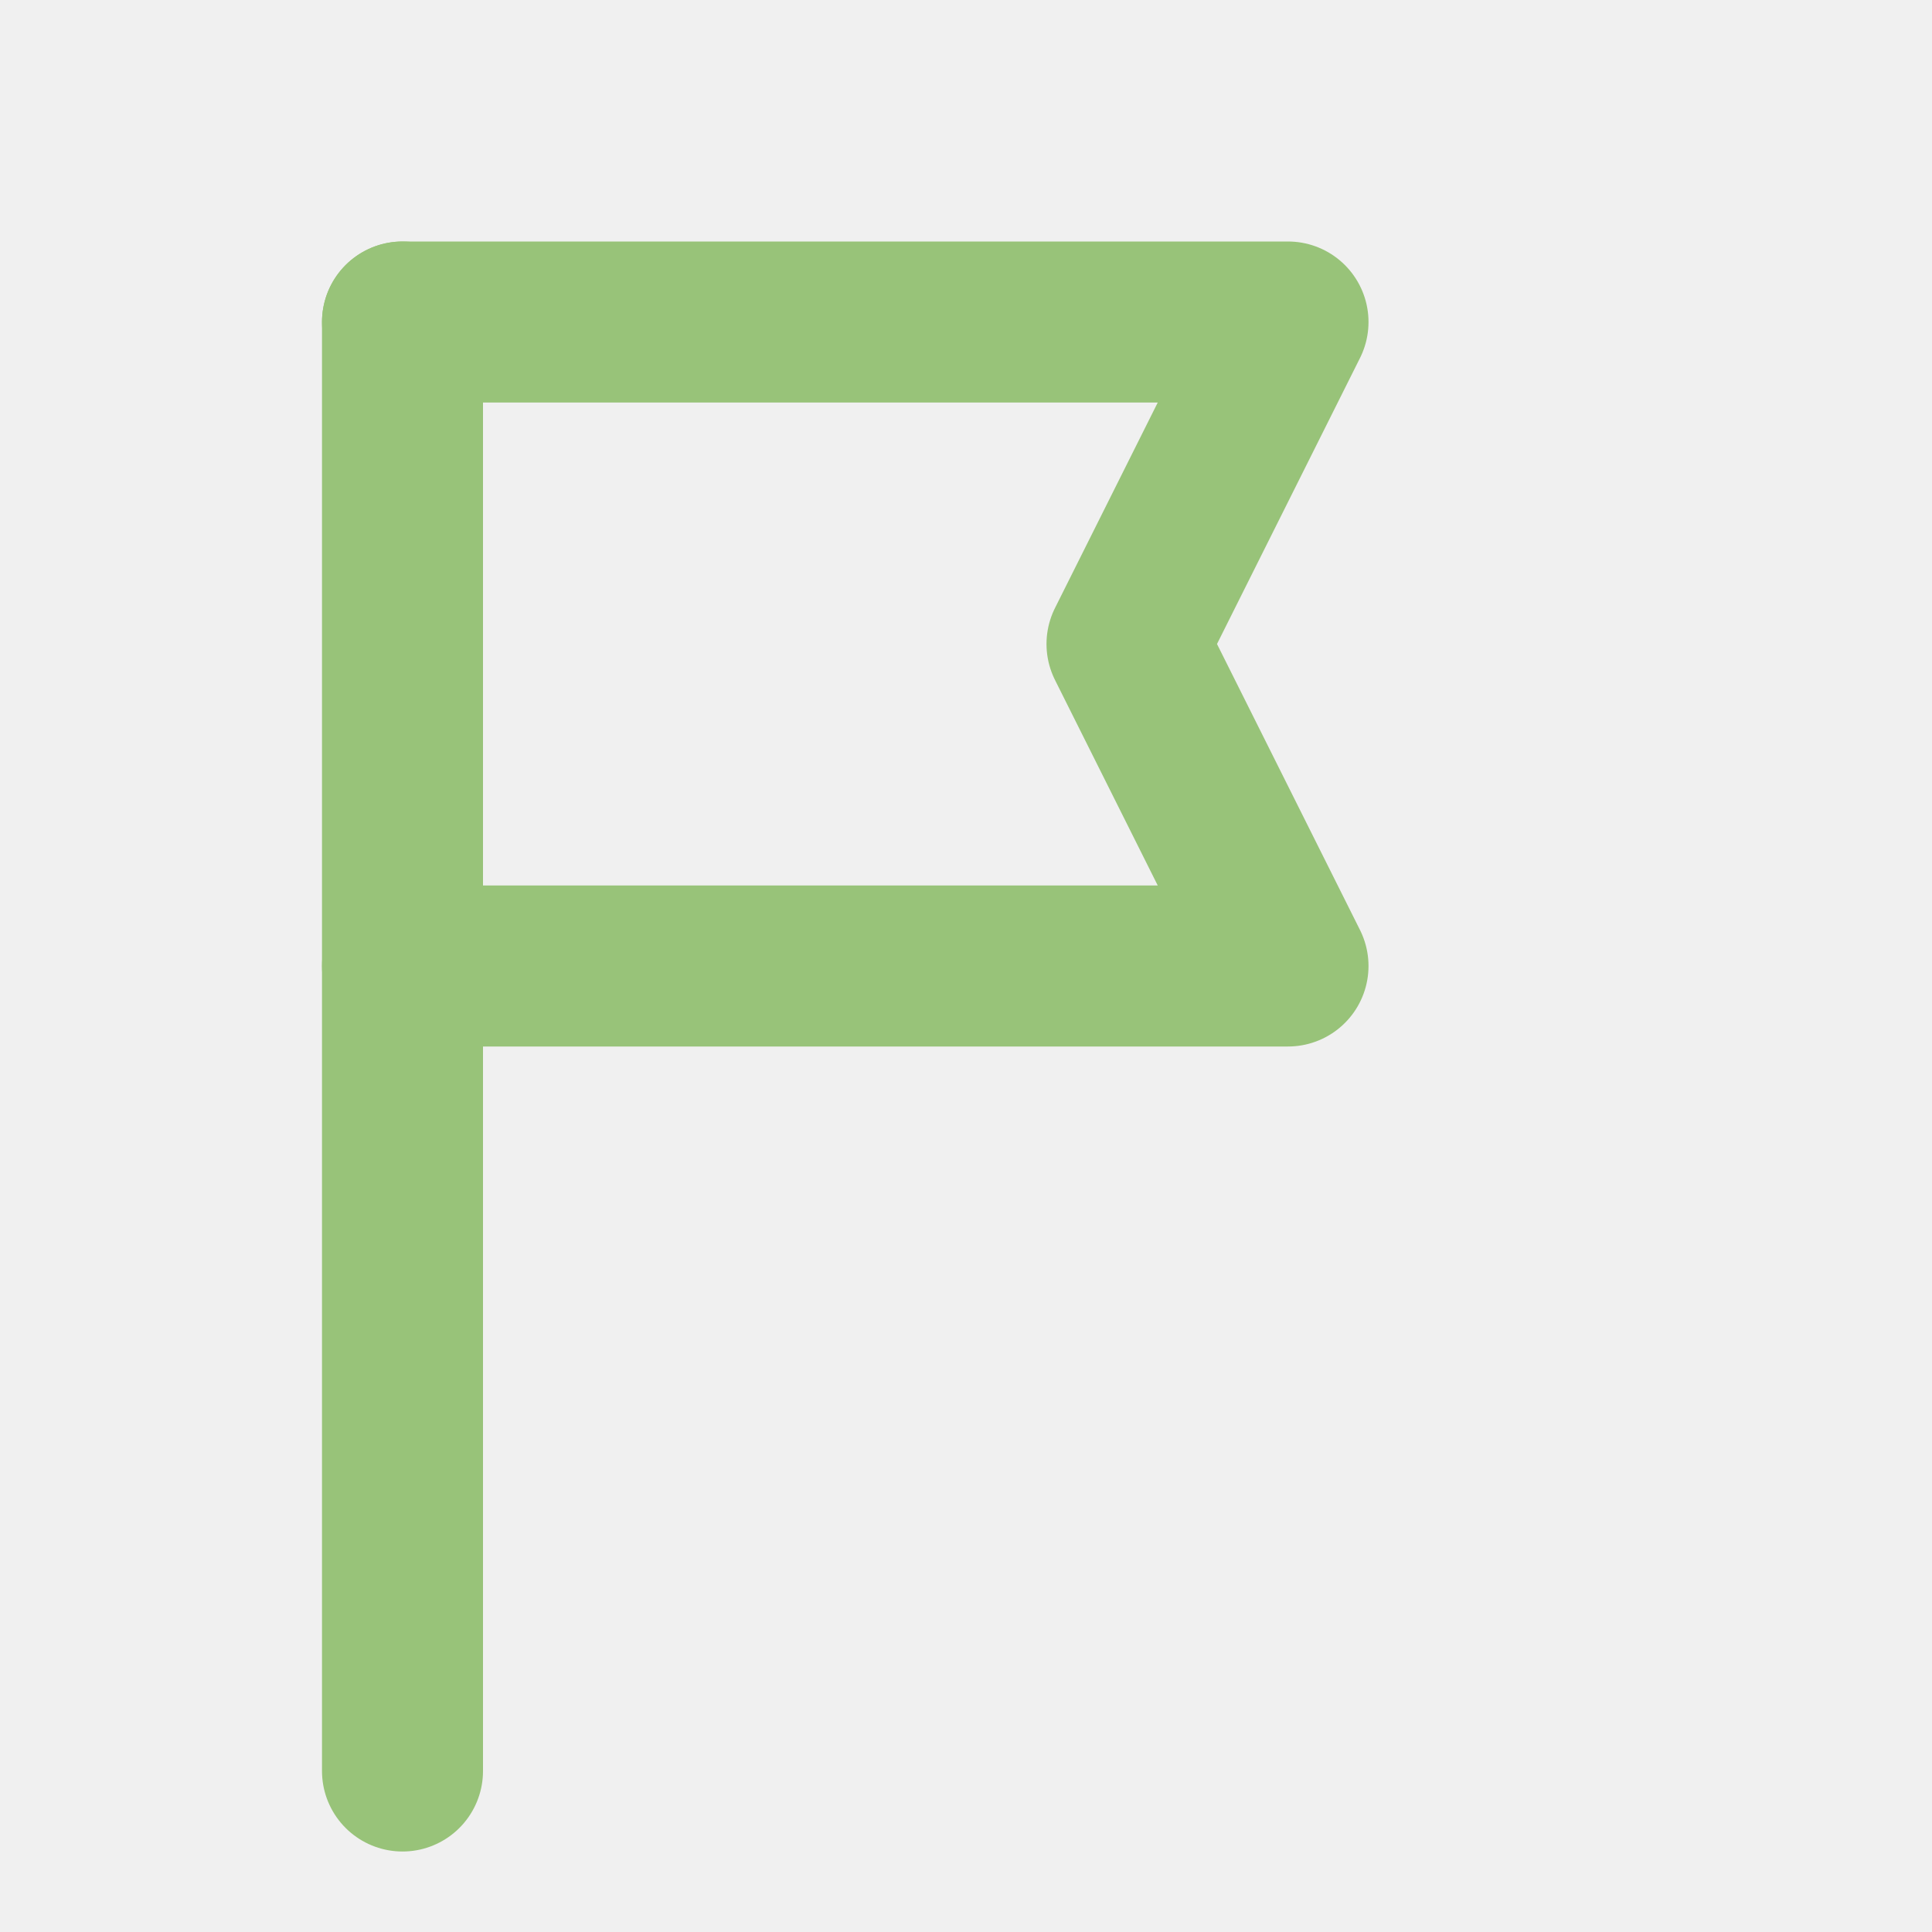
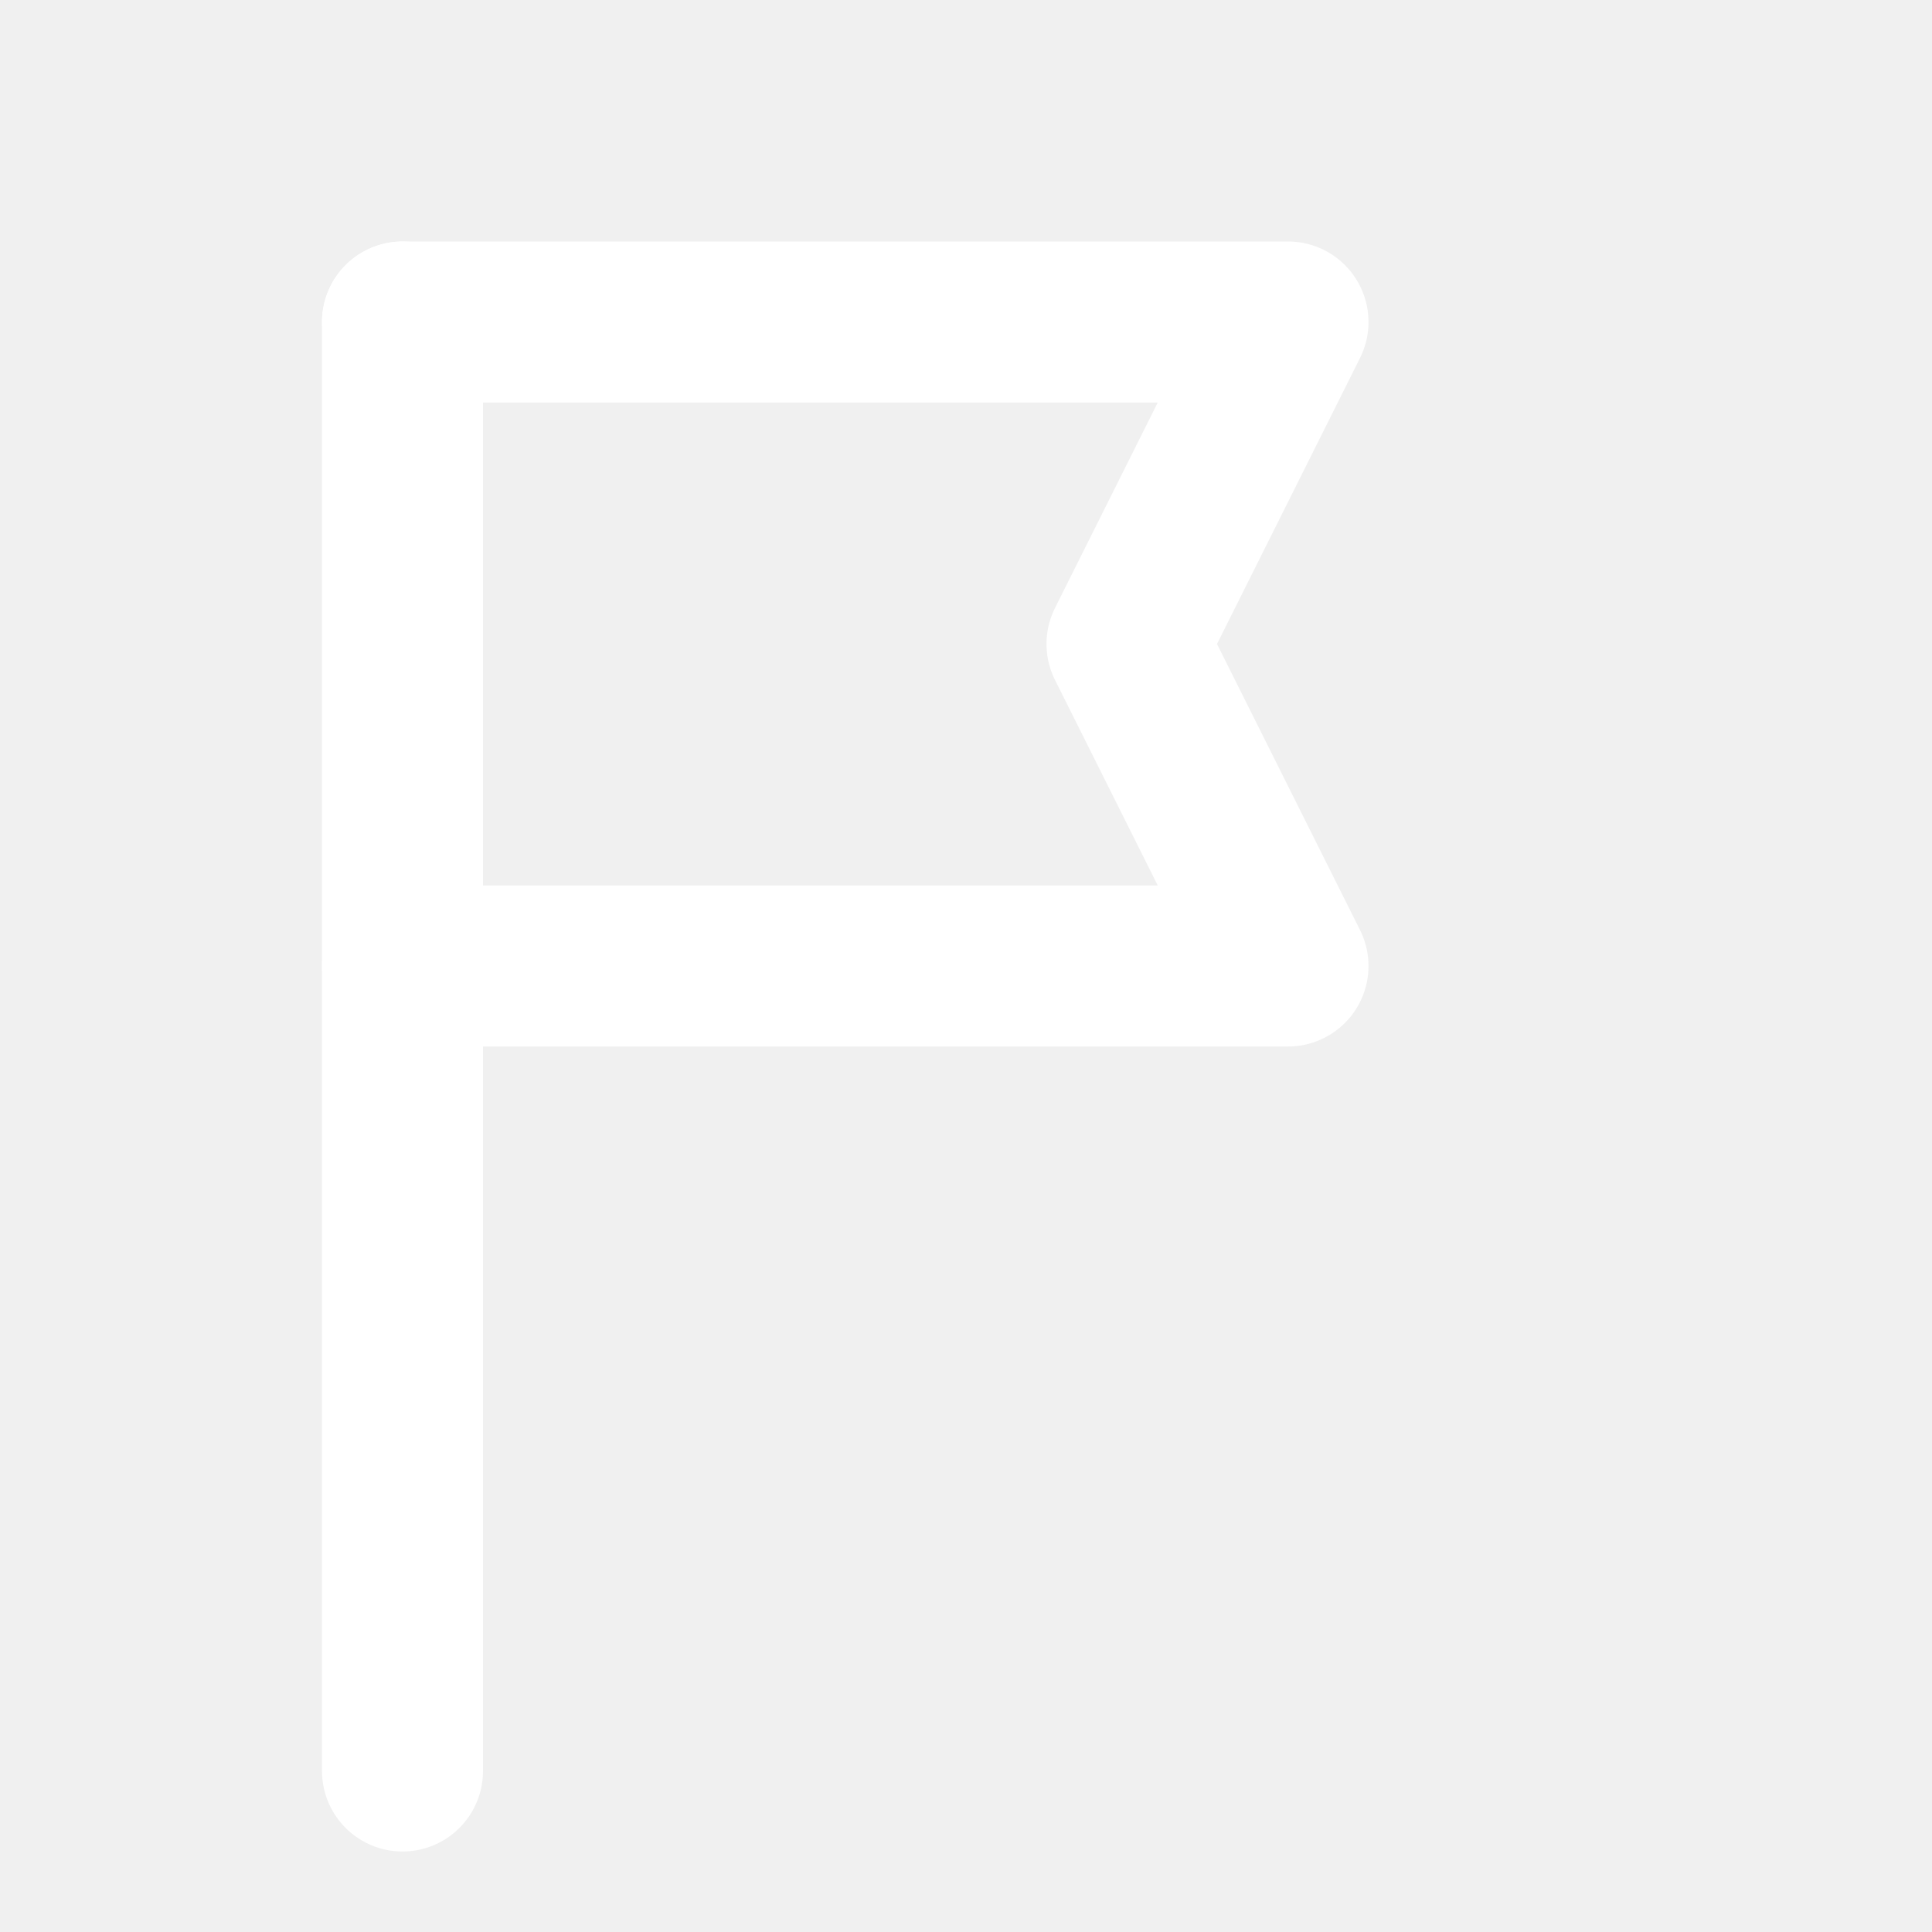
- <svg xmlns="http://www.w3.org/2000/svg" width="24" height="24" viewBox="0 0 24 24" fill="none" stroke="#98c379" stroke-width="2" stroke-linecap="round" stroke-linejoin="round">
+ <svg xmlns="http://www.w3.org/2000/svg" width="24" height="24" viewBox="0 0 24 24" fill="none" stroke="#ffffff" stroke-width="2" stroke-linecap="round" stroke-linejoin="round">
  <path d="M5 22V4" />
  <path d="M5 4h11l-2 4 2 4H5" />
</svg>
